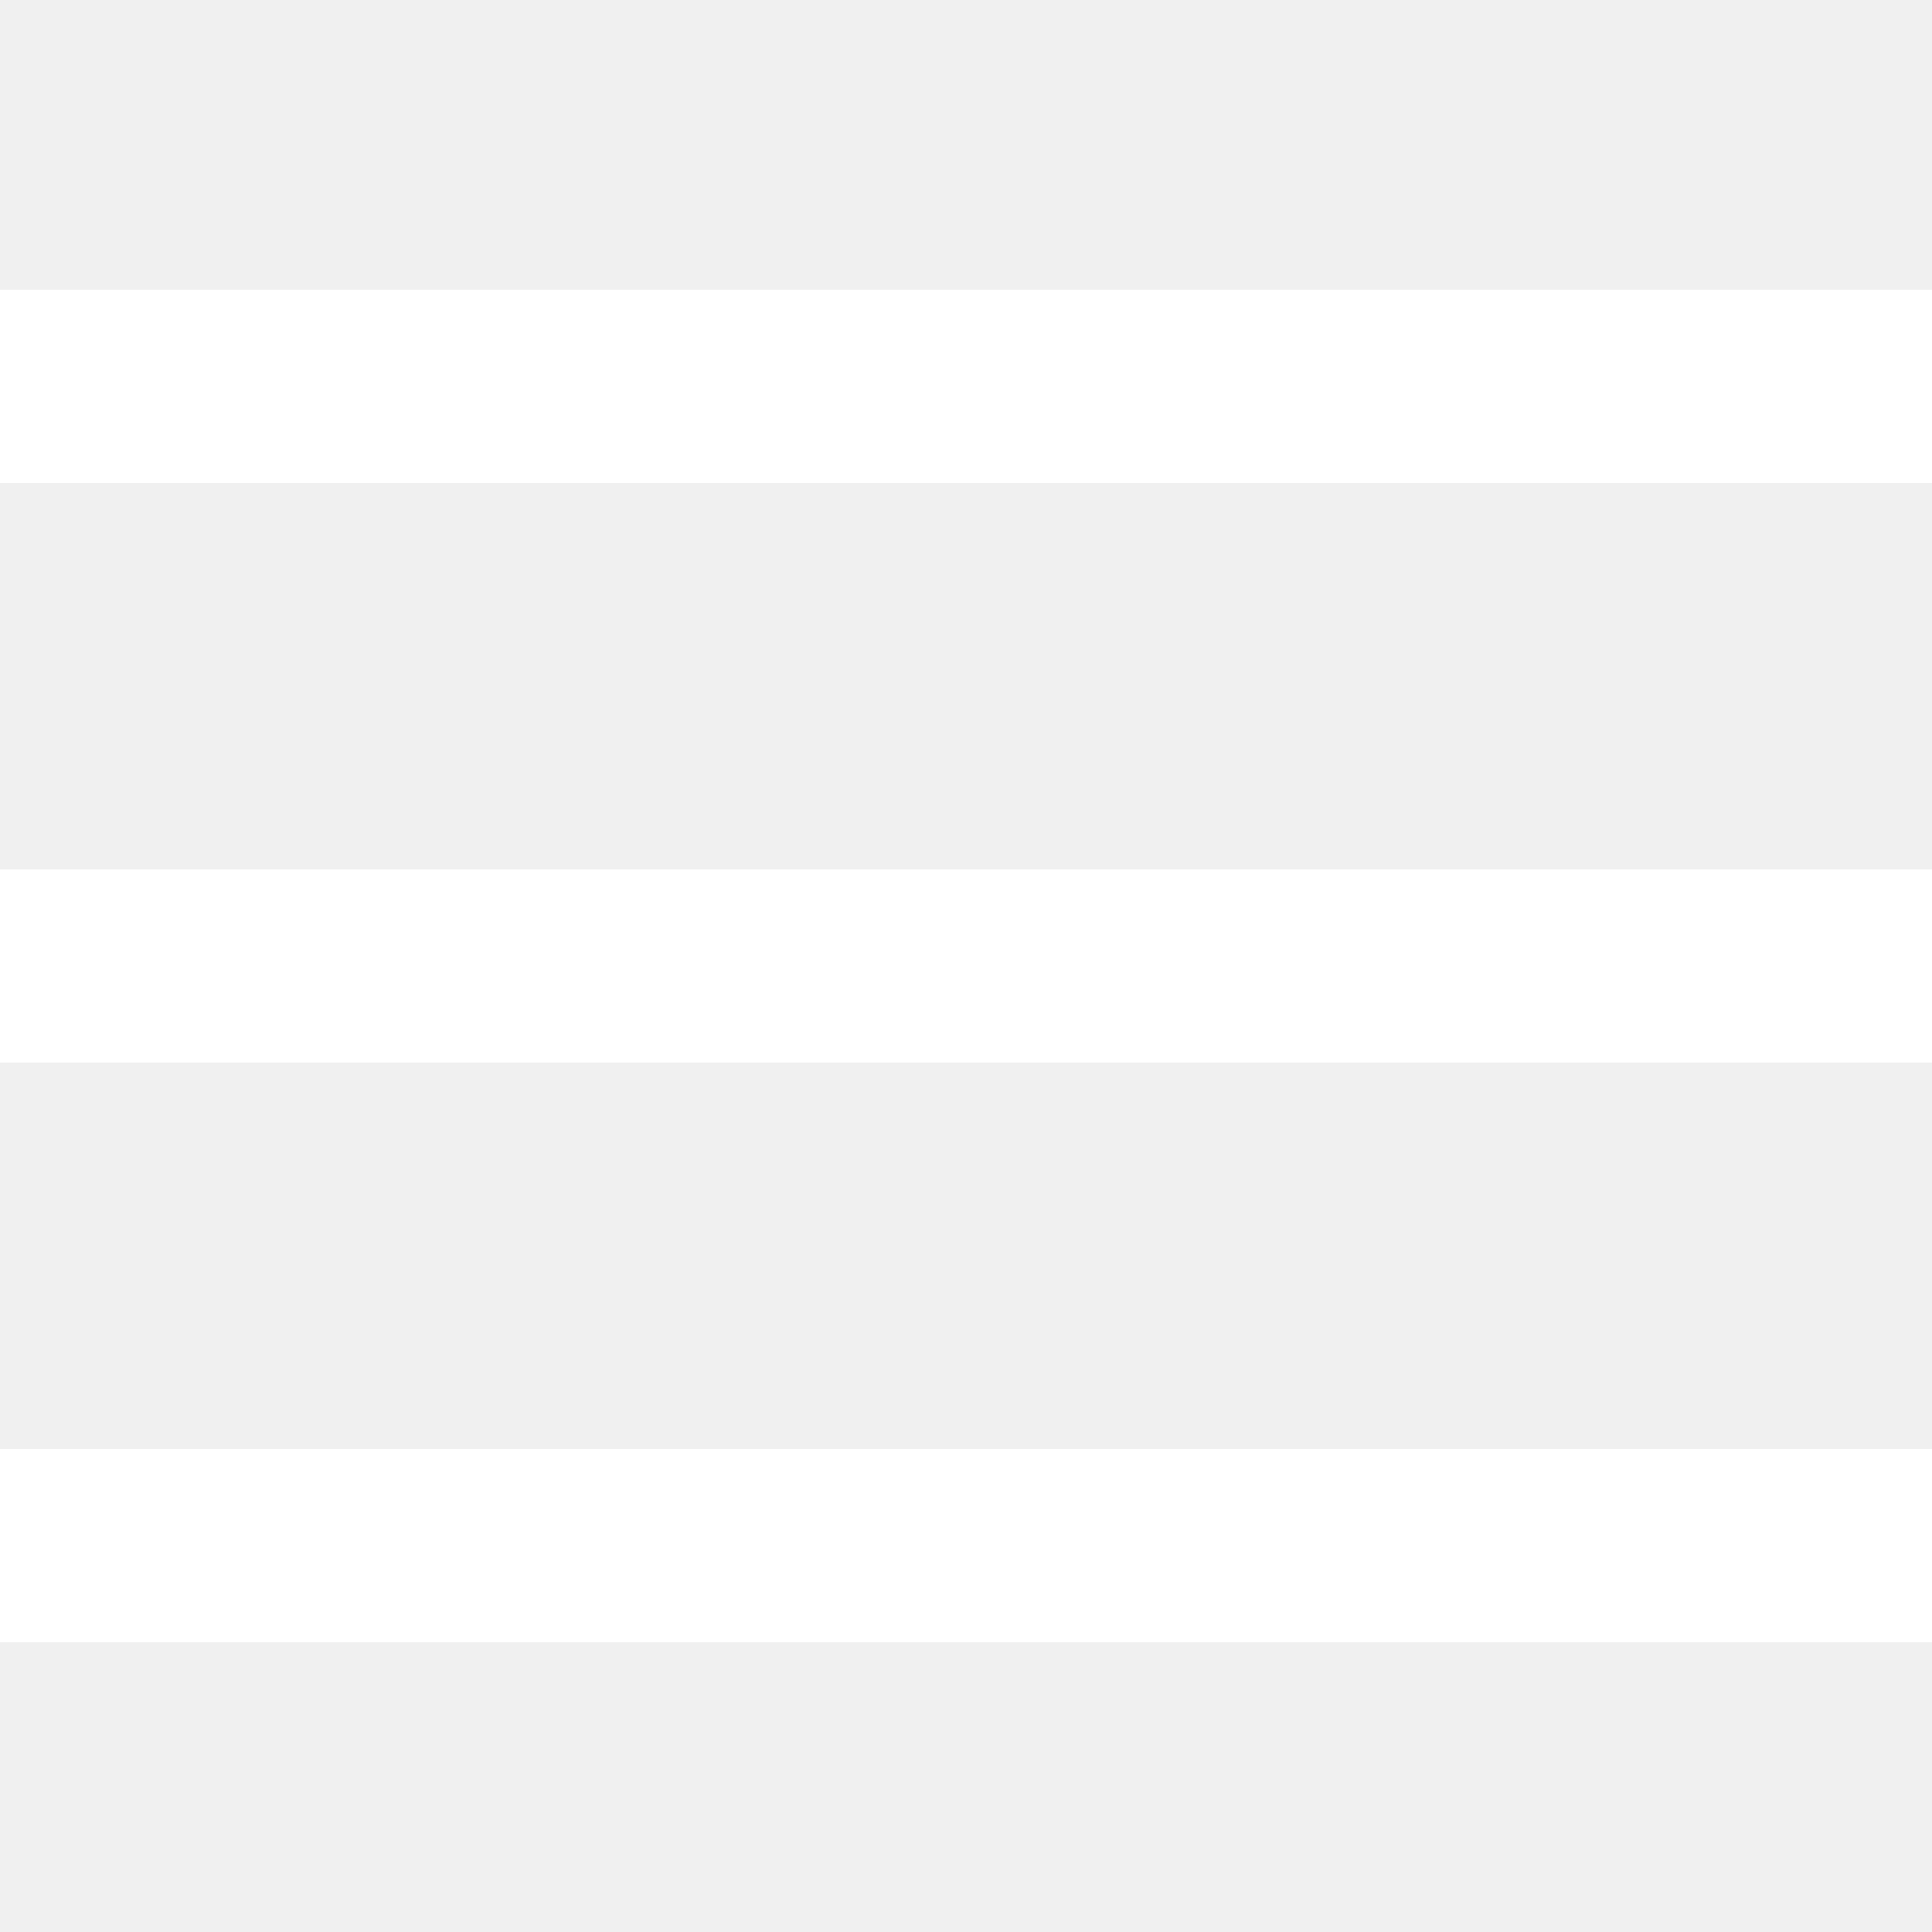
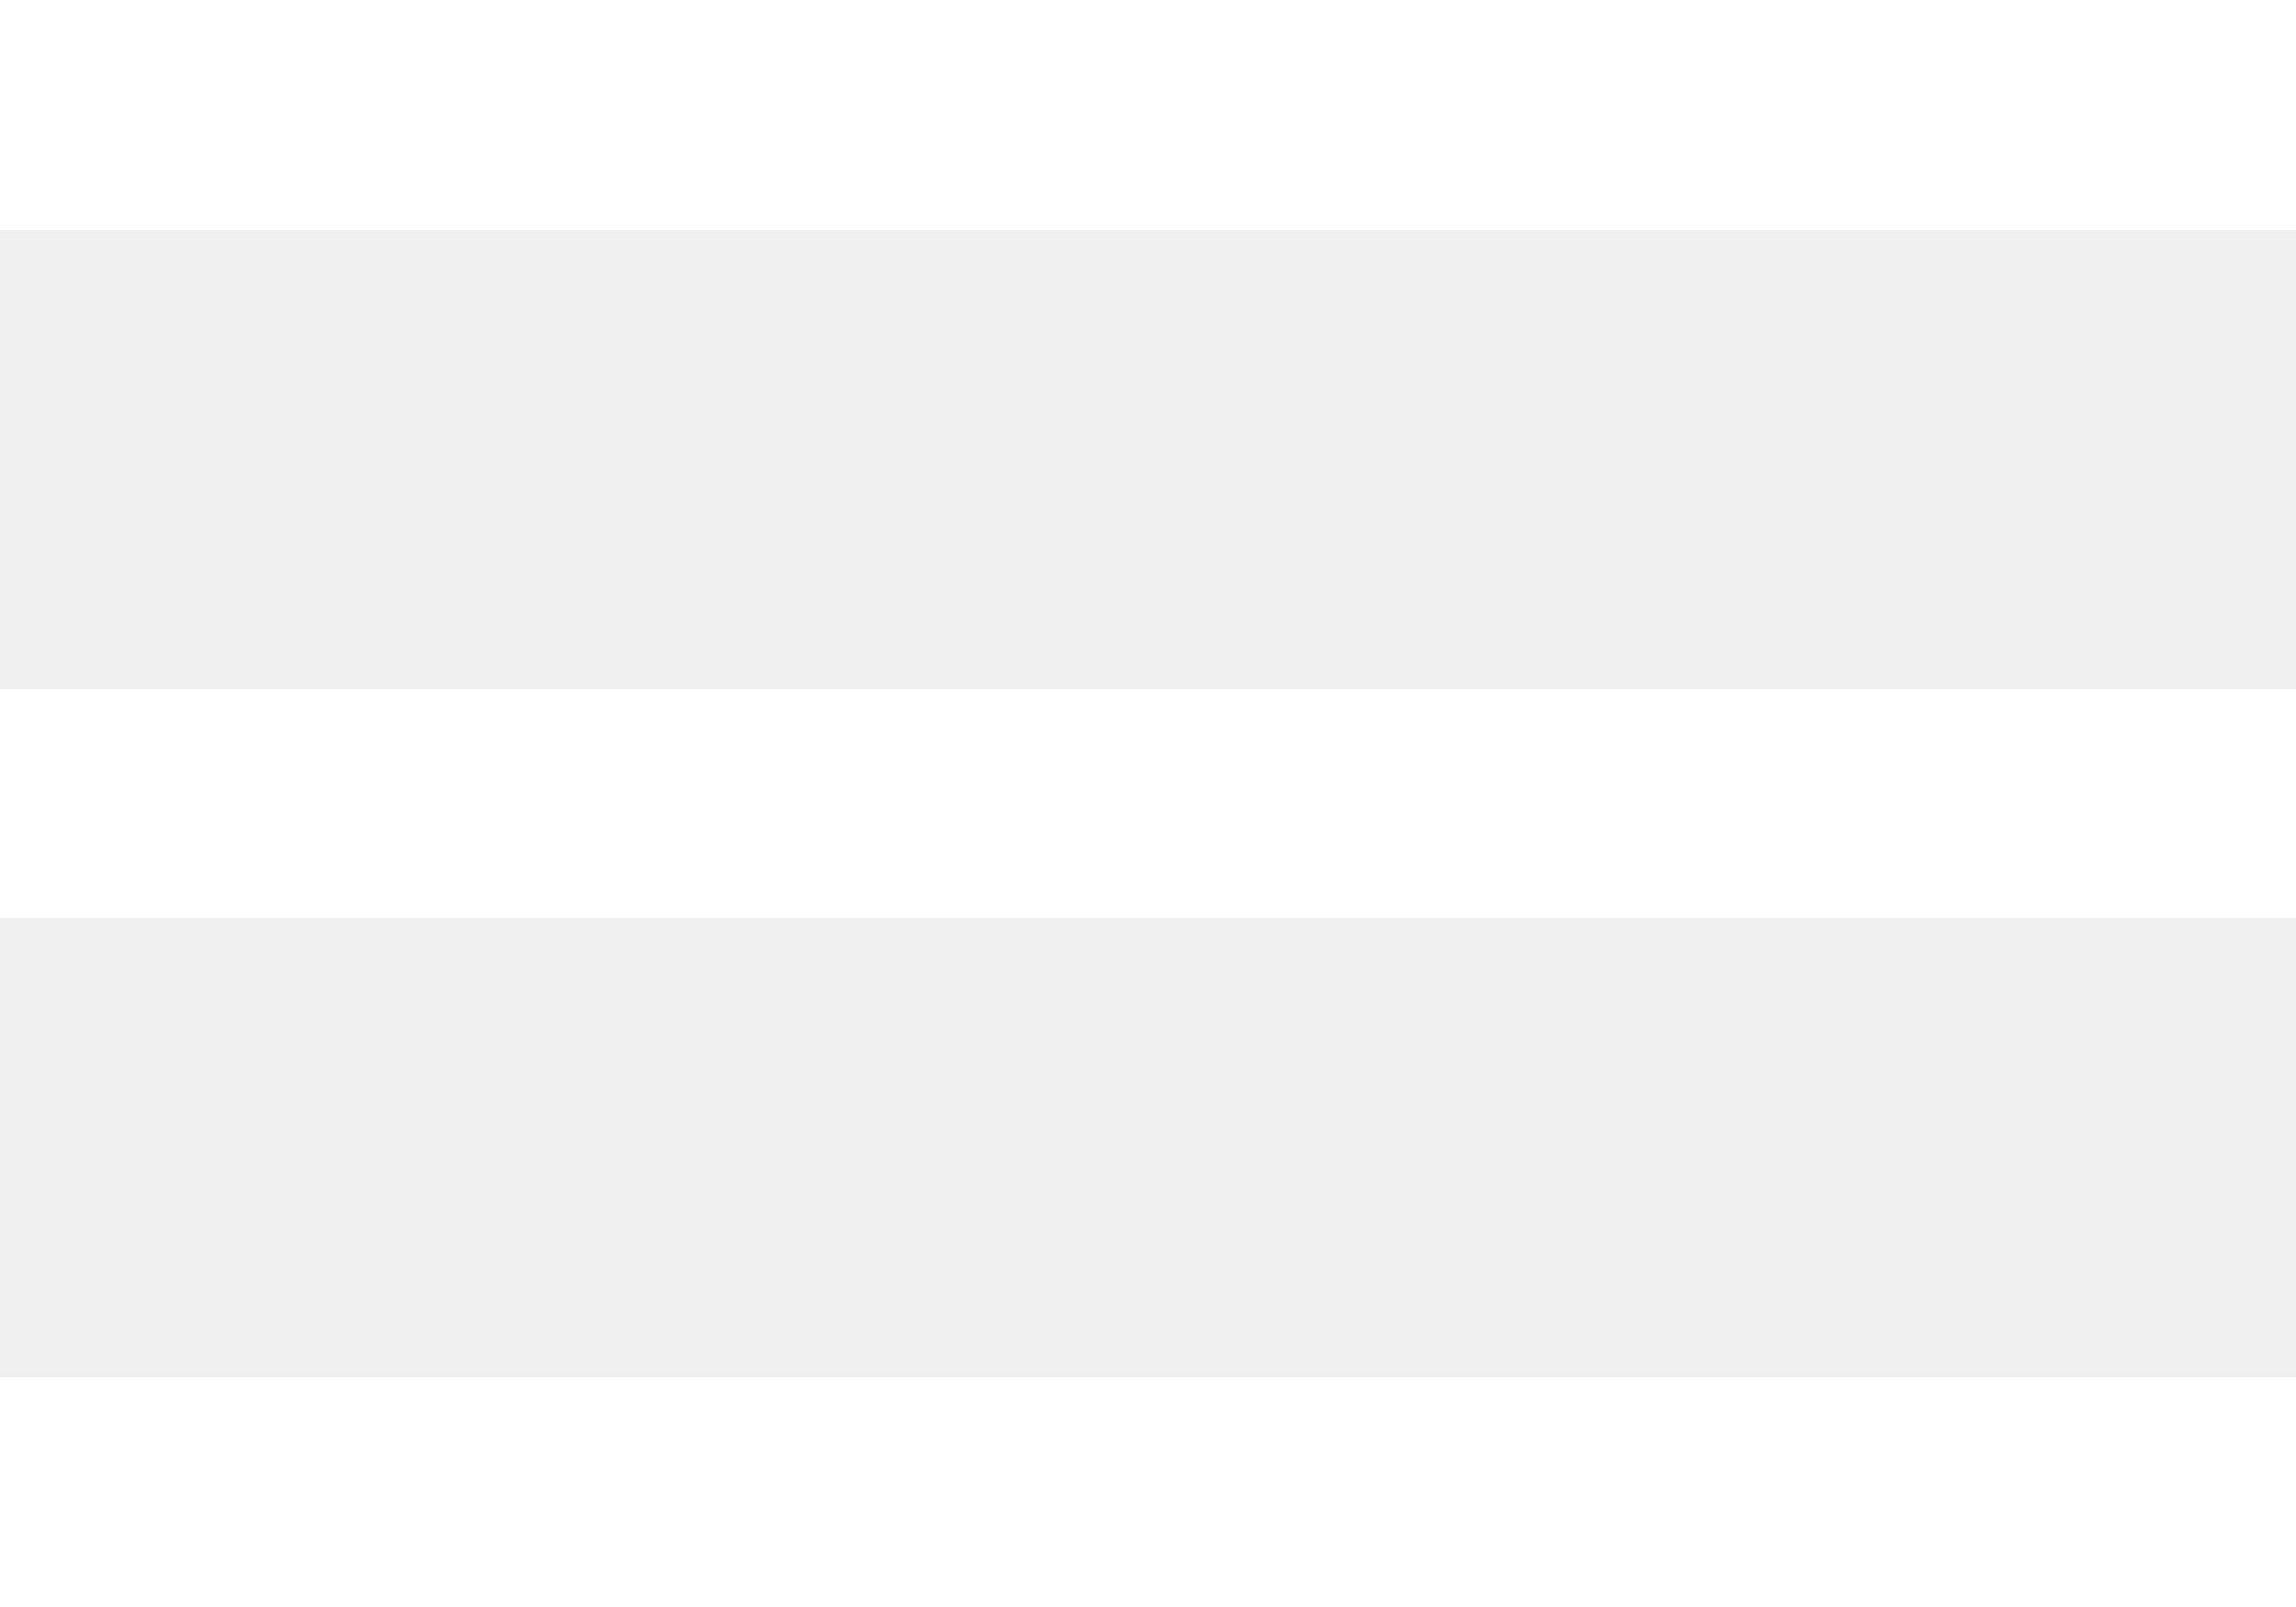
- <svg xmlns="http://www.w3.org/2000/svg" width="20" height="20" viewBox="0 0 20 20" fill="none">
-   <rect y="3" width="20" height="2" fill="white" />
-   <rect y="9" width="20" height="2" fill="white" />
-   <rect y="15" width="20" height="2" fill="white" />
+ <svg xmlns="http://www.w3.org/2000/svg" width="40" height="28" viewBox="0 0 40 28" fill="none">
+   <rect y="-0" width="40" height="4" fill="white" />
+   <rect y="12" width="40" height="4" fill="white" />
+   <rect y="24" width="40" height="4" fill="white" />
</svg>
